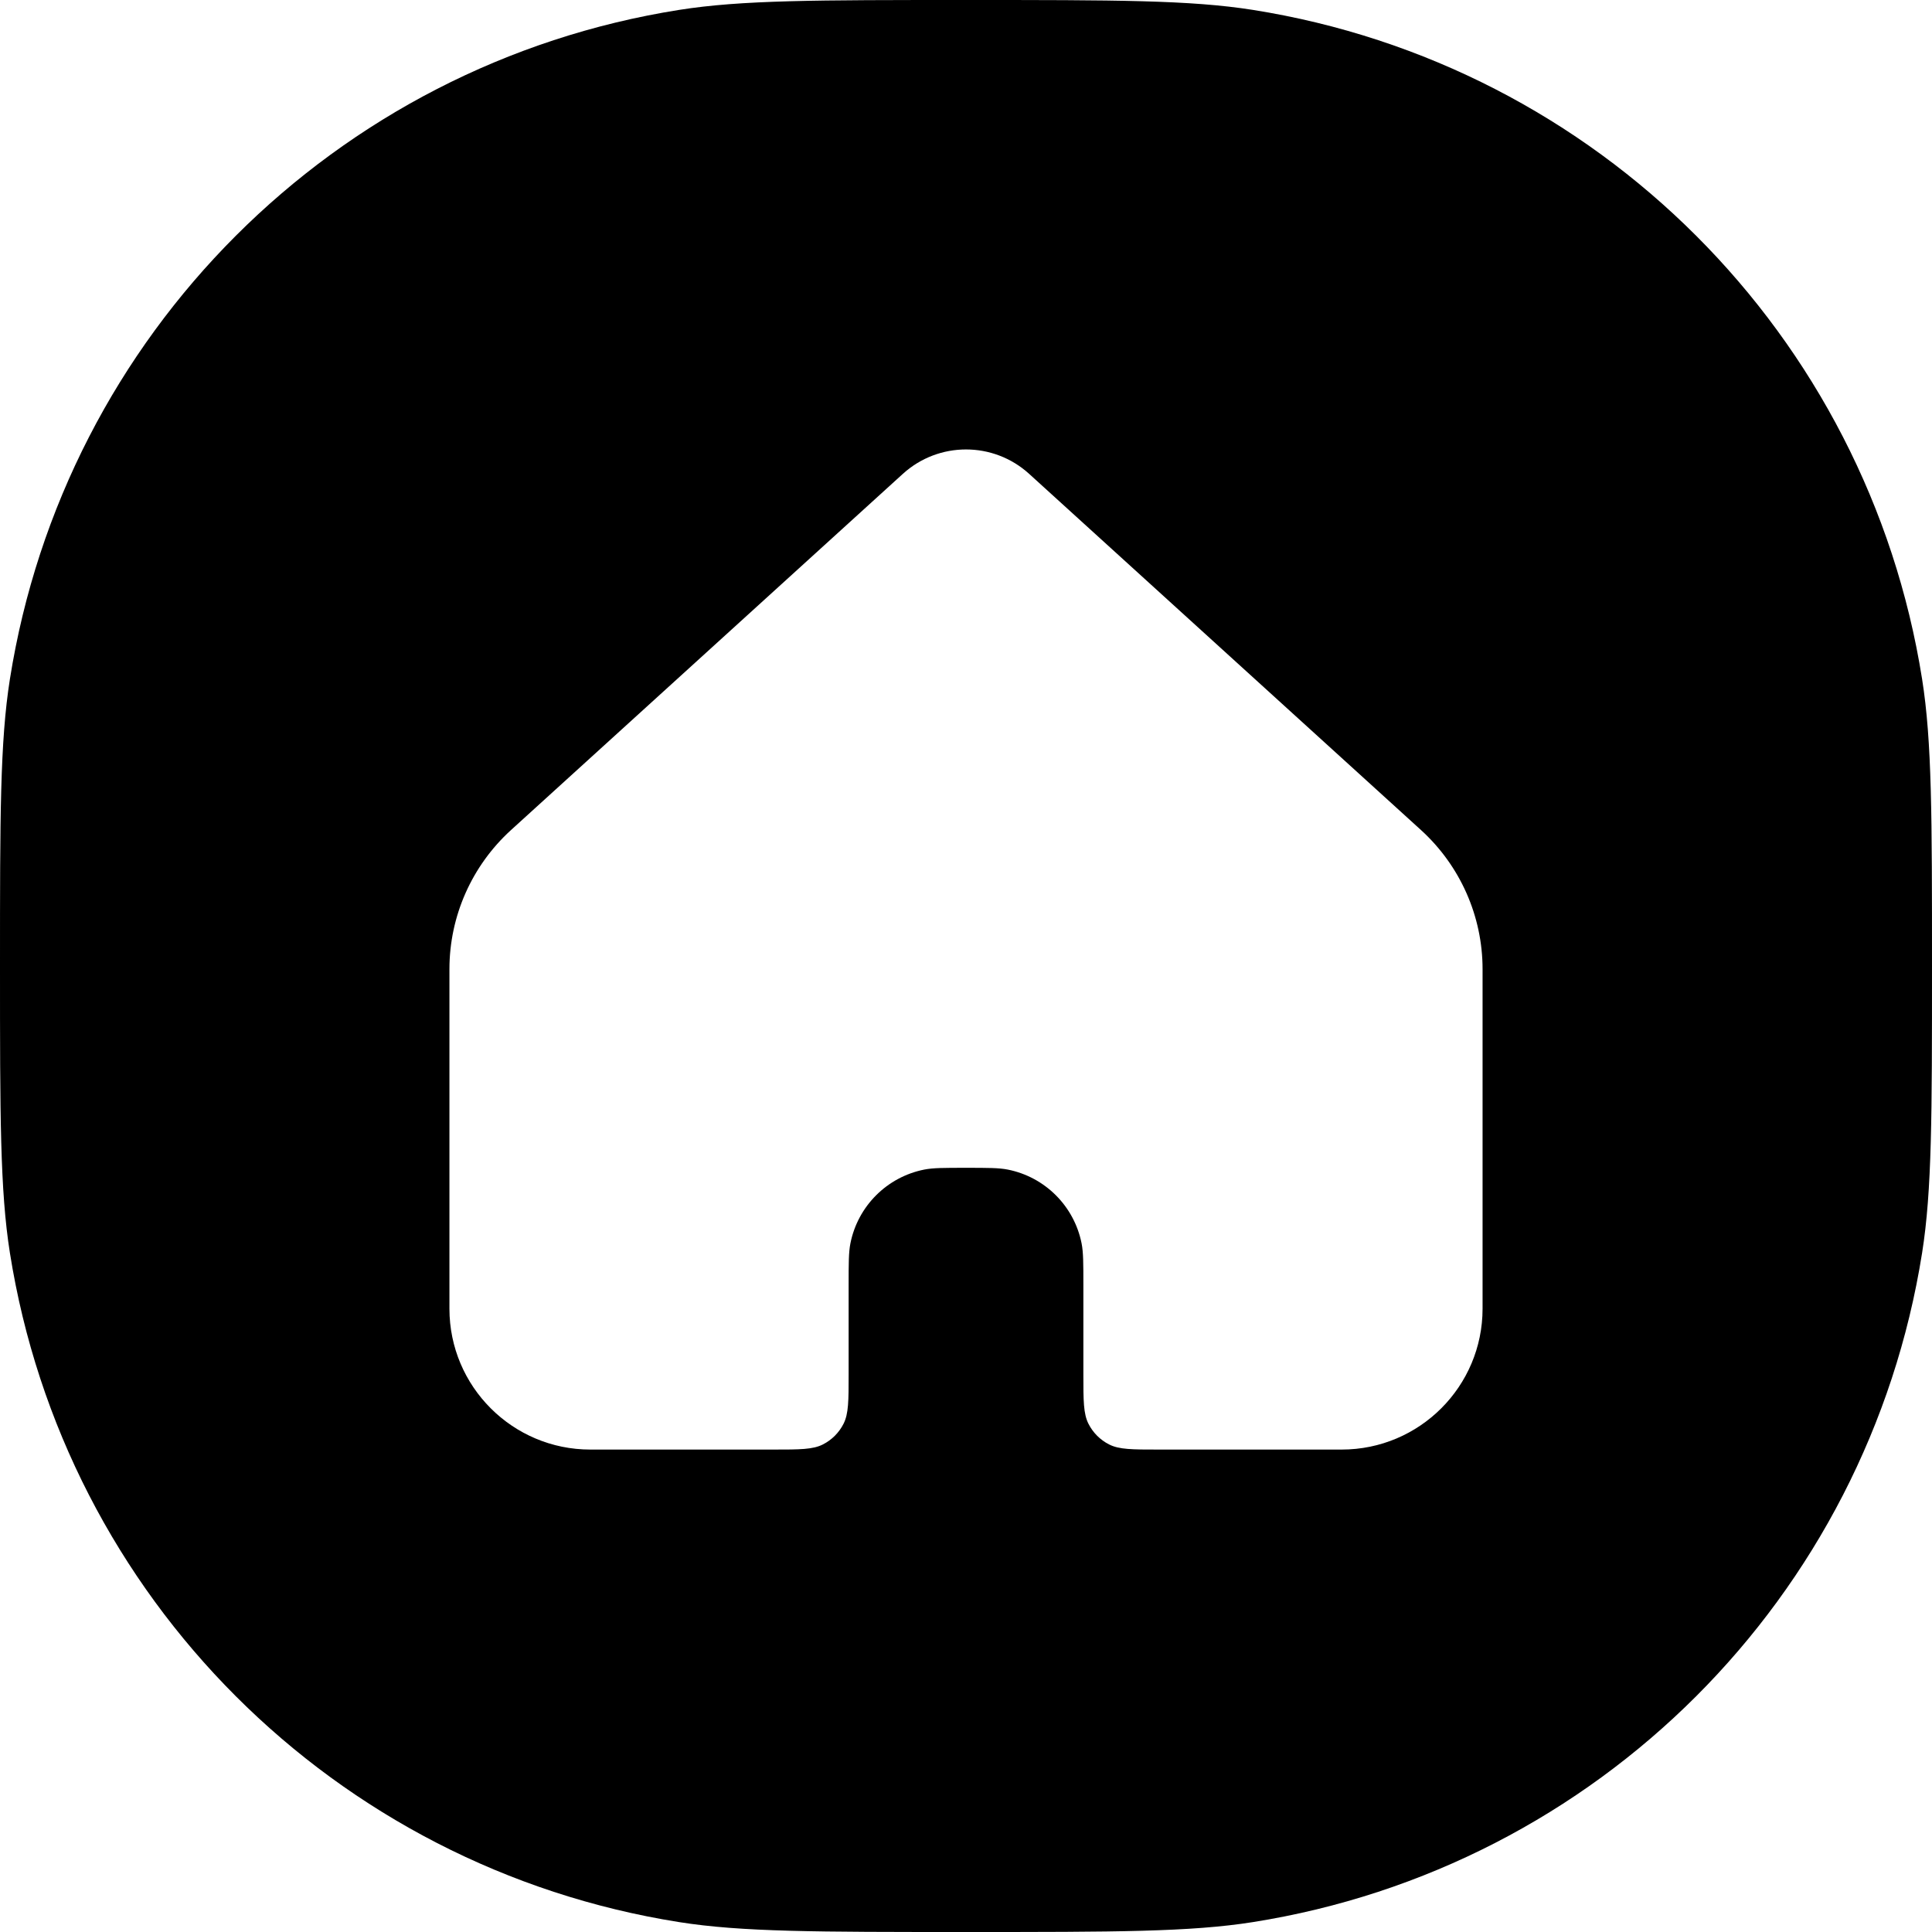
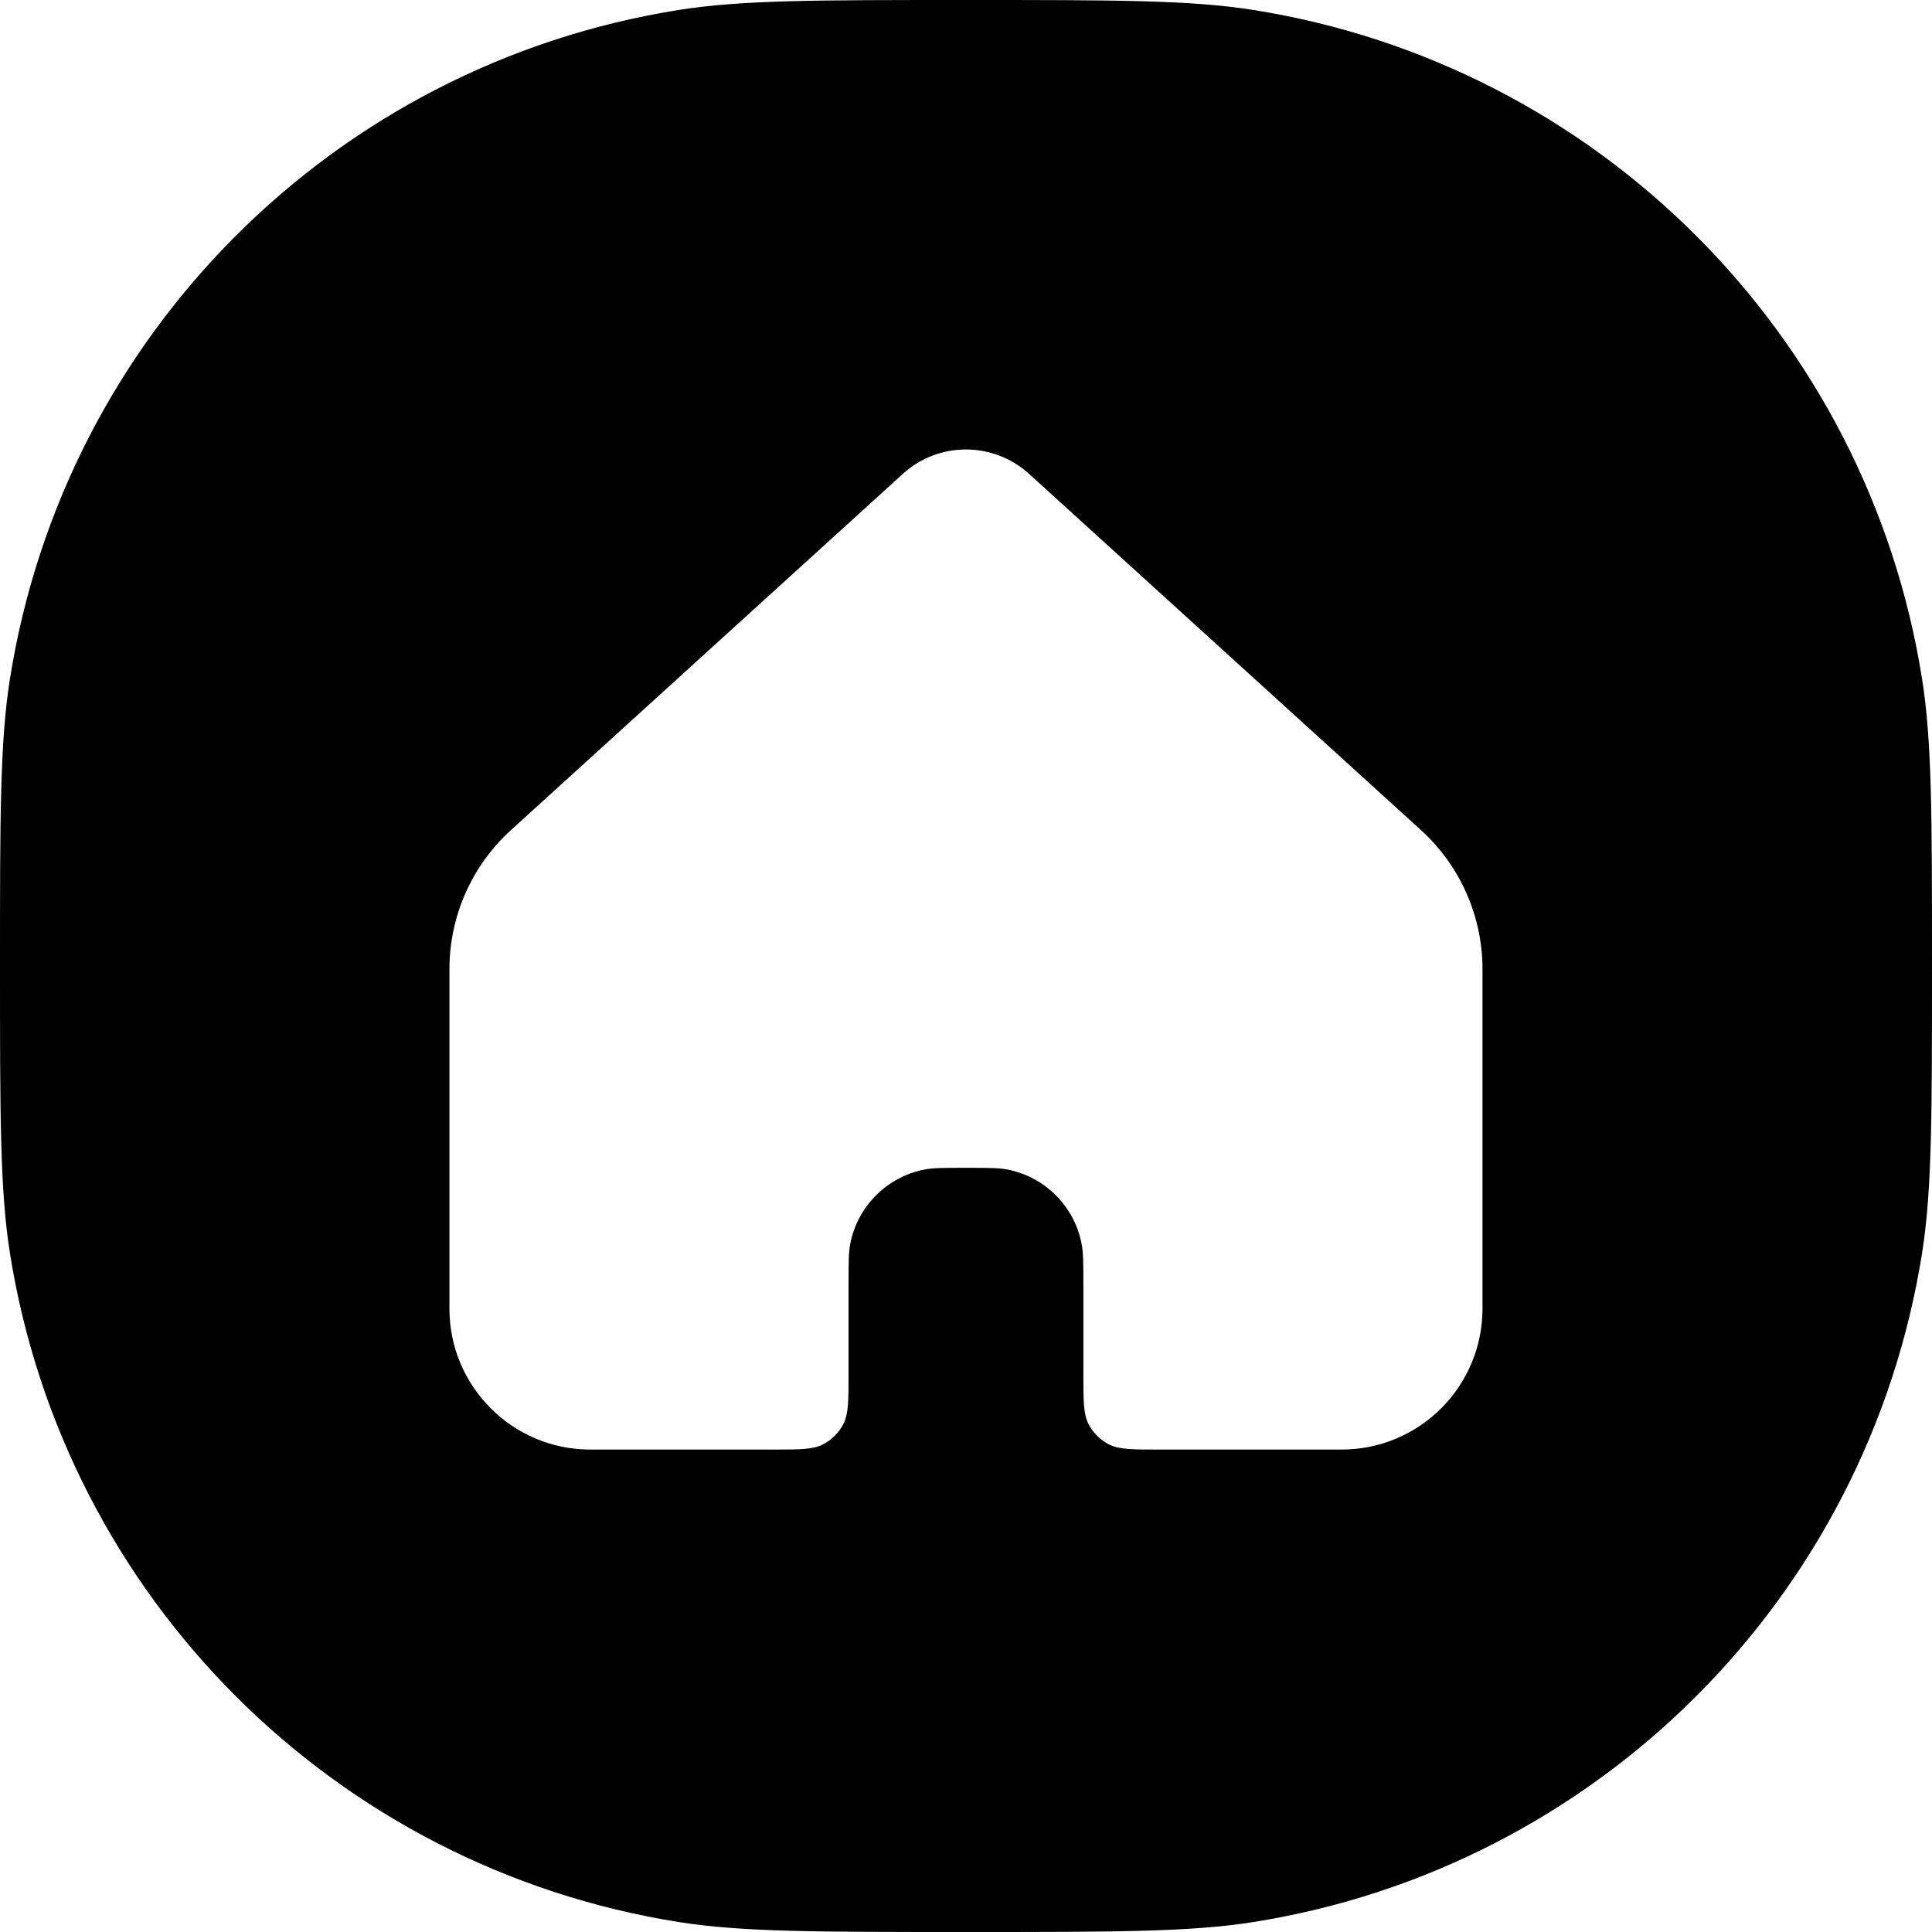
<svg xmlns="http://www.w3.org/2000/svg" width="24" height="24" viewBox="0 0 24 24" fill="none">
-   <path fill-rule="evenodd" clip-rule="evenodd" d="M0.123 8.436C0 9.213 0 10.142 0 12C0 13.858 0 14.787 0.123 15.564C0.801 19.843 4.157 23.199 8.436 23.877C9.213 24 10.142 24 12 24C13.858 24 14.787 24 15.564 23.877C19.843 23.199 23.199 19.843 23.877 15.564C24 14.787 24 13.858 24 12C24 10.142 24 9.213 23.877 8.436C23.199 4.157 19.843 0.801 15.564 0.123C14.787 0 13.858 0 12 0C10.142 0 9.213 0 8.436 0.123C4.157 0.801 0.801 4.157 0.123 8.436ZM5.583 12.039C5.583 11.381 5.861 10.755 6.347 10.312L11.215 5.887C11.66 5.482 12.34 5.482 12.785 5.887L17.653 10.312C18.139 10.755 18.417 11.381 18.417 12.039V16.257C18.417 17.223 17.633 18.007 16.667 18.007H14.392C14.065 18.007 13.902 18.007 13.777 17.943C13.667 17.887 13.578 17.798 13.522 17.688C13.458 17.563 13.458 17.4 13.458 17.073V15.965C13.458 15.694 13.458 15.558 13.436 15.446C13.344 14.983 12.982 14.621 12.519 14.529C12.407 14.507 12.271 14.507 12 14.507C11.729 14.507 11.593 14.507 11.481 14.529C11.018 14.621 10.656 14.983 10.564 15.446C10.542 15.558 10.542 15.694 10.542 15.965V17.073C10.542 17.4 10.542 17.563 10.478 17.688C10.422 17.798 10.333 17.887 10.223 17.943C10.098 18.007 9.935 18.007 9.608 18.007H7.333C6.367 18.007 5.583 17.223 5.583 16.257V12.039Z" fill="black" />
+   <path d="M12 0C13.858 0 14.787 -6.97776e-05 15.565 0.123C19.843 0.801 23.199 4.157 23.877 8.436C24 9.213 24 10.142 24 12C24 13.858 24 14.787 23.877 15.565C23.199 19.843 19.843 23.199 15.565 23.877C14.787 24 13.858 24 12 24C10.142 24 9.213 24 8.436 23.877C4.157 23.199 0.801 19.843 0.123 15.565C-6.97776e-05 14.787 0 13.858 0 12C0 10.142 -6.97776e-05 9.213 0.123 8.436C0.801 4.157 4.157 0.801 8.436 0.123C9.213 -6.97776e-05 10.142 0 12 0ZM12.784 5.887C12.339 5.483 11.66 5.482 11.215 5.887L6.347 10.312C5.86 10.755 5.583 11.382 5.583 12.039V16.257C5.583 17.223 6.367 18.007 7.333 18.007H9.608C9.935 18.007 10.098 18.007 10.223 17.943C10.332 17.887 10.422 17.797 10.477 17.688C10.541 17.563 10.541 17.4 10.541 17.073V15.965C10.541 15.695 10.541 15.559 10.563 15.446C10.655 14.984 11.018 14.621 11.48 14.529C11.593 14.507 11.729 14.507 12 14.507C12.27 14.507 12.406 14.507 12.519 14.529C12.981 14.621 13.344 14.983 13.435 15.446C13.458 15.559 13.458 15.694 13.458 15.965V17.073C13.458 17.399 13.458 17.563 13.521 17.688C13.577 17.797 13.667 17.887 13.776 17.943C13.901 18.007 14.065 18.007 14.392 18.007H16.666C17.632 18.007 18.416 17.223 18.416 16.257V12.039C18.416 11.382 18.139 10.755 17.652 10.312L12.784 5.887Z" fill="black" />
</svg>
